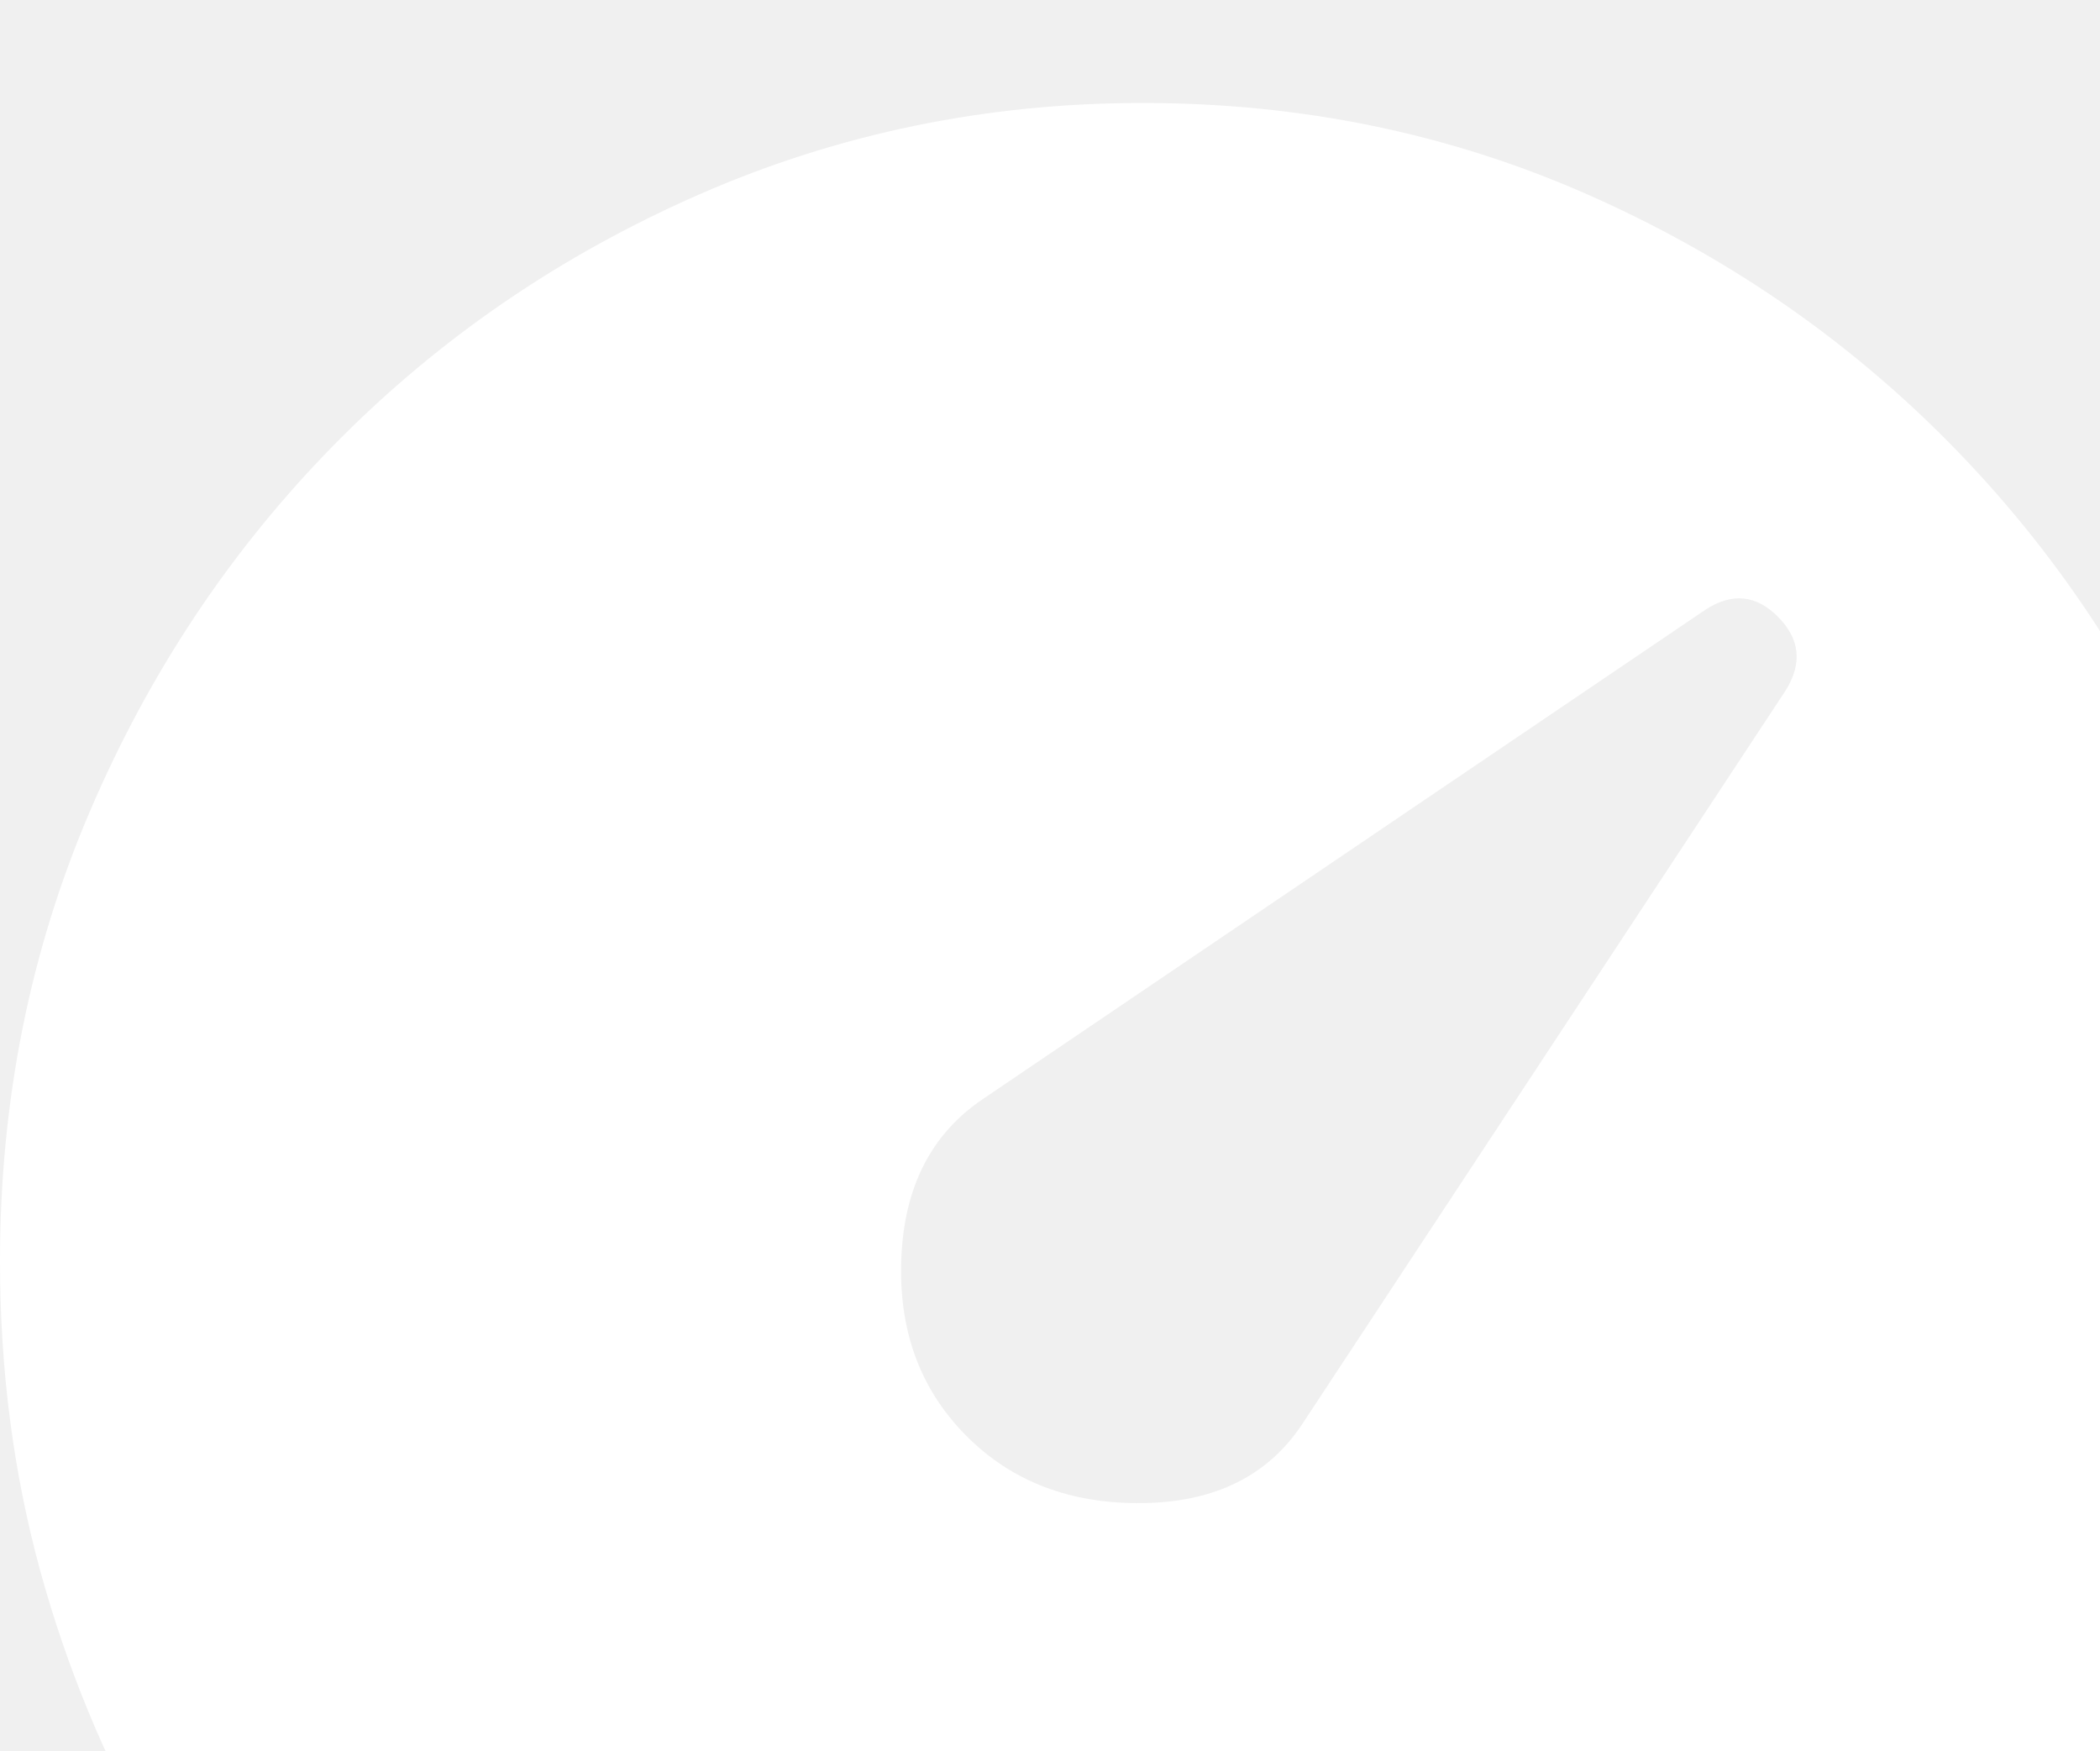
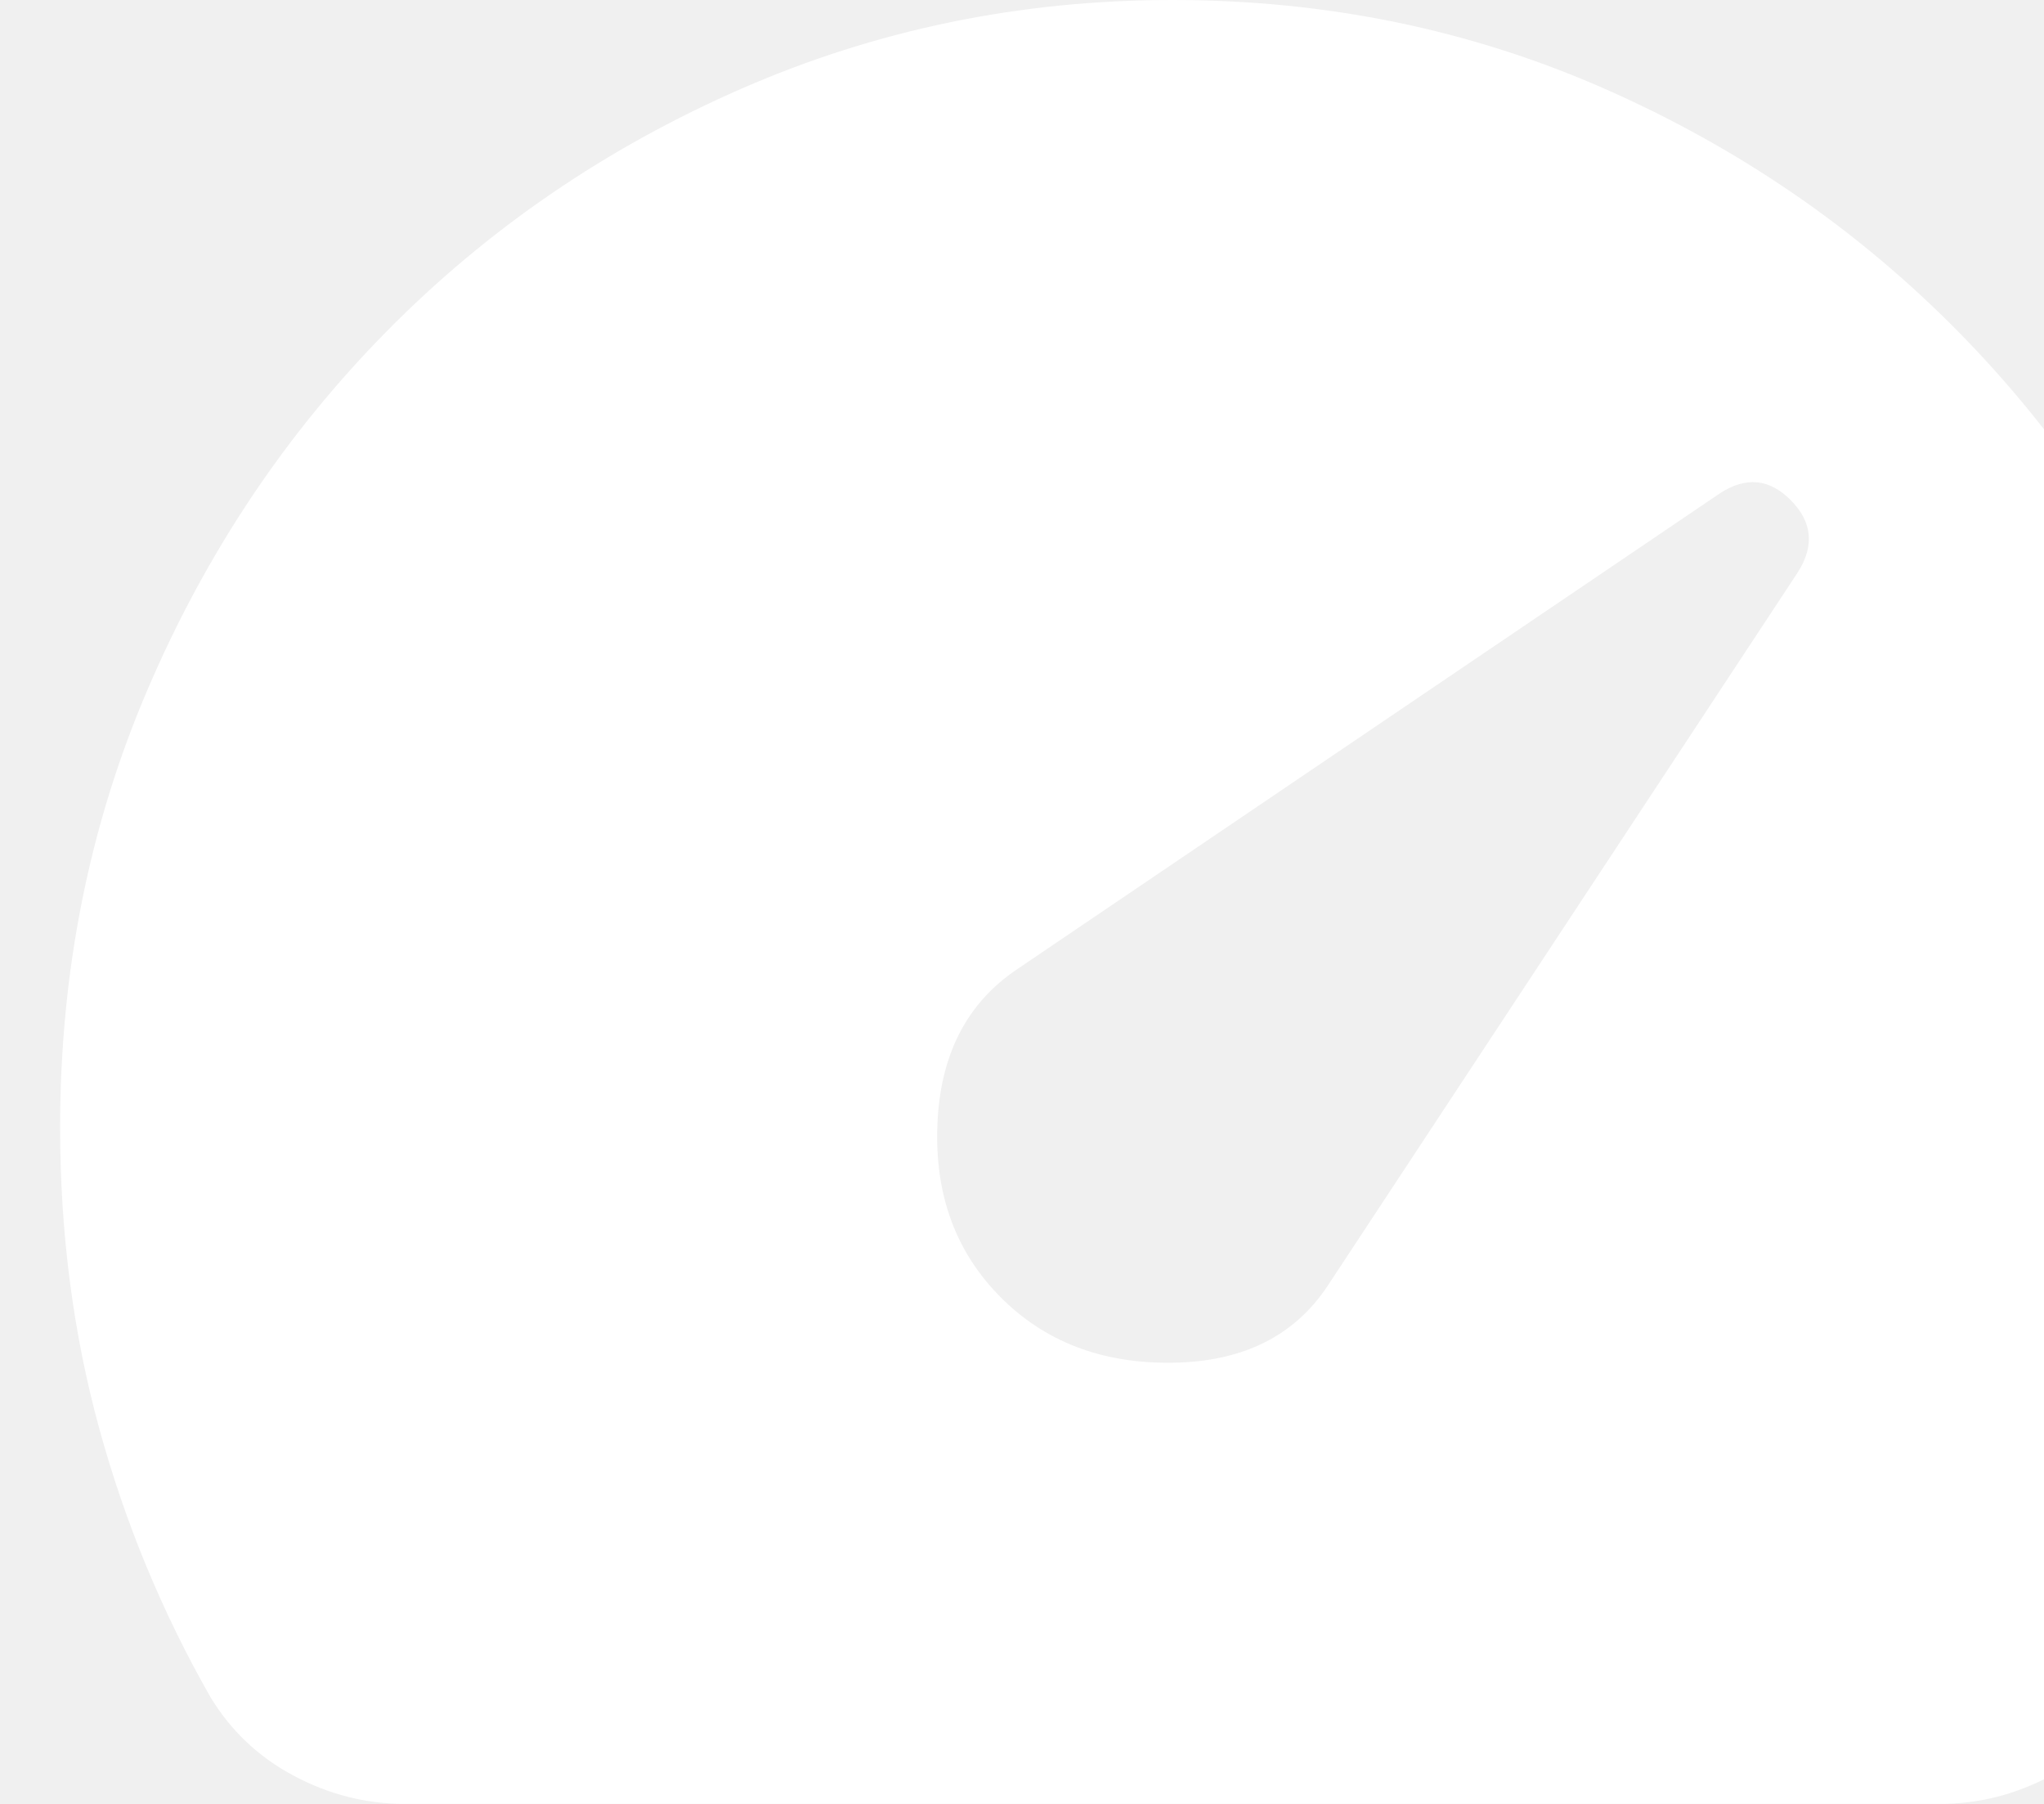
- <svg xmlns="http://www.w3.org/2000/svg" width="36" height="30" viewBox="0 0 34 25" fill="none">
+ <svg xmlns="http://www.w3.org/2000/svg" width="34" height="30" viewBox="0 0 32 30" fill="none">
  <path d="M15.633 21.562C16.372 22.312 17.328 22.679 18.5 22.663C19.672 22.648 20.535 22.219 21.09 21.375L28.906 9.516C29.184 9.078 29.145 8.68 28.79 8.321C28.436 7.961 28.043 7.922 27.611 8.203L15.91 16.125C15.078 16.688 14.638 17.547 14.593 18.703C14.546 19.859 14.893 20.812 15.633 21.562ZM5.735 30C5.088 30 4.471 29.844 3.885 29.531C3.299 29.219 2.837 28.781 2.498 28.219C1.696 26.812 1.079 25.321 0.647 23.743C0.216 22.164 0 20.5 0 18.75C0 16.156 0.486 13.726 1.458 11.46C2.428 9.195 3.754 7.211 5.435 5.507C7.115 3.804 9.08 2.461 11.331 1.476C13.582 0.492 15.972 0 18.5 0C21.059 0 23.456 0.492 25.691 1.476C27.927 2.461 29.885 3.804 31.565 5.507C33.246 7.211 34.572 9.195 35.542 11.46C36.514 13.726 37 16.156 37 18.75C37 20.5 36.792 22.148 36.377 23.694C35.96 25.242 35.335 26.75 34.502 28.219C34.163 28.781 33.701 29.219 33.115 29.531C32.529 29.844 31.913 30 31.265 30H5.735Z" fill="white" />
</svg>
